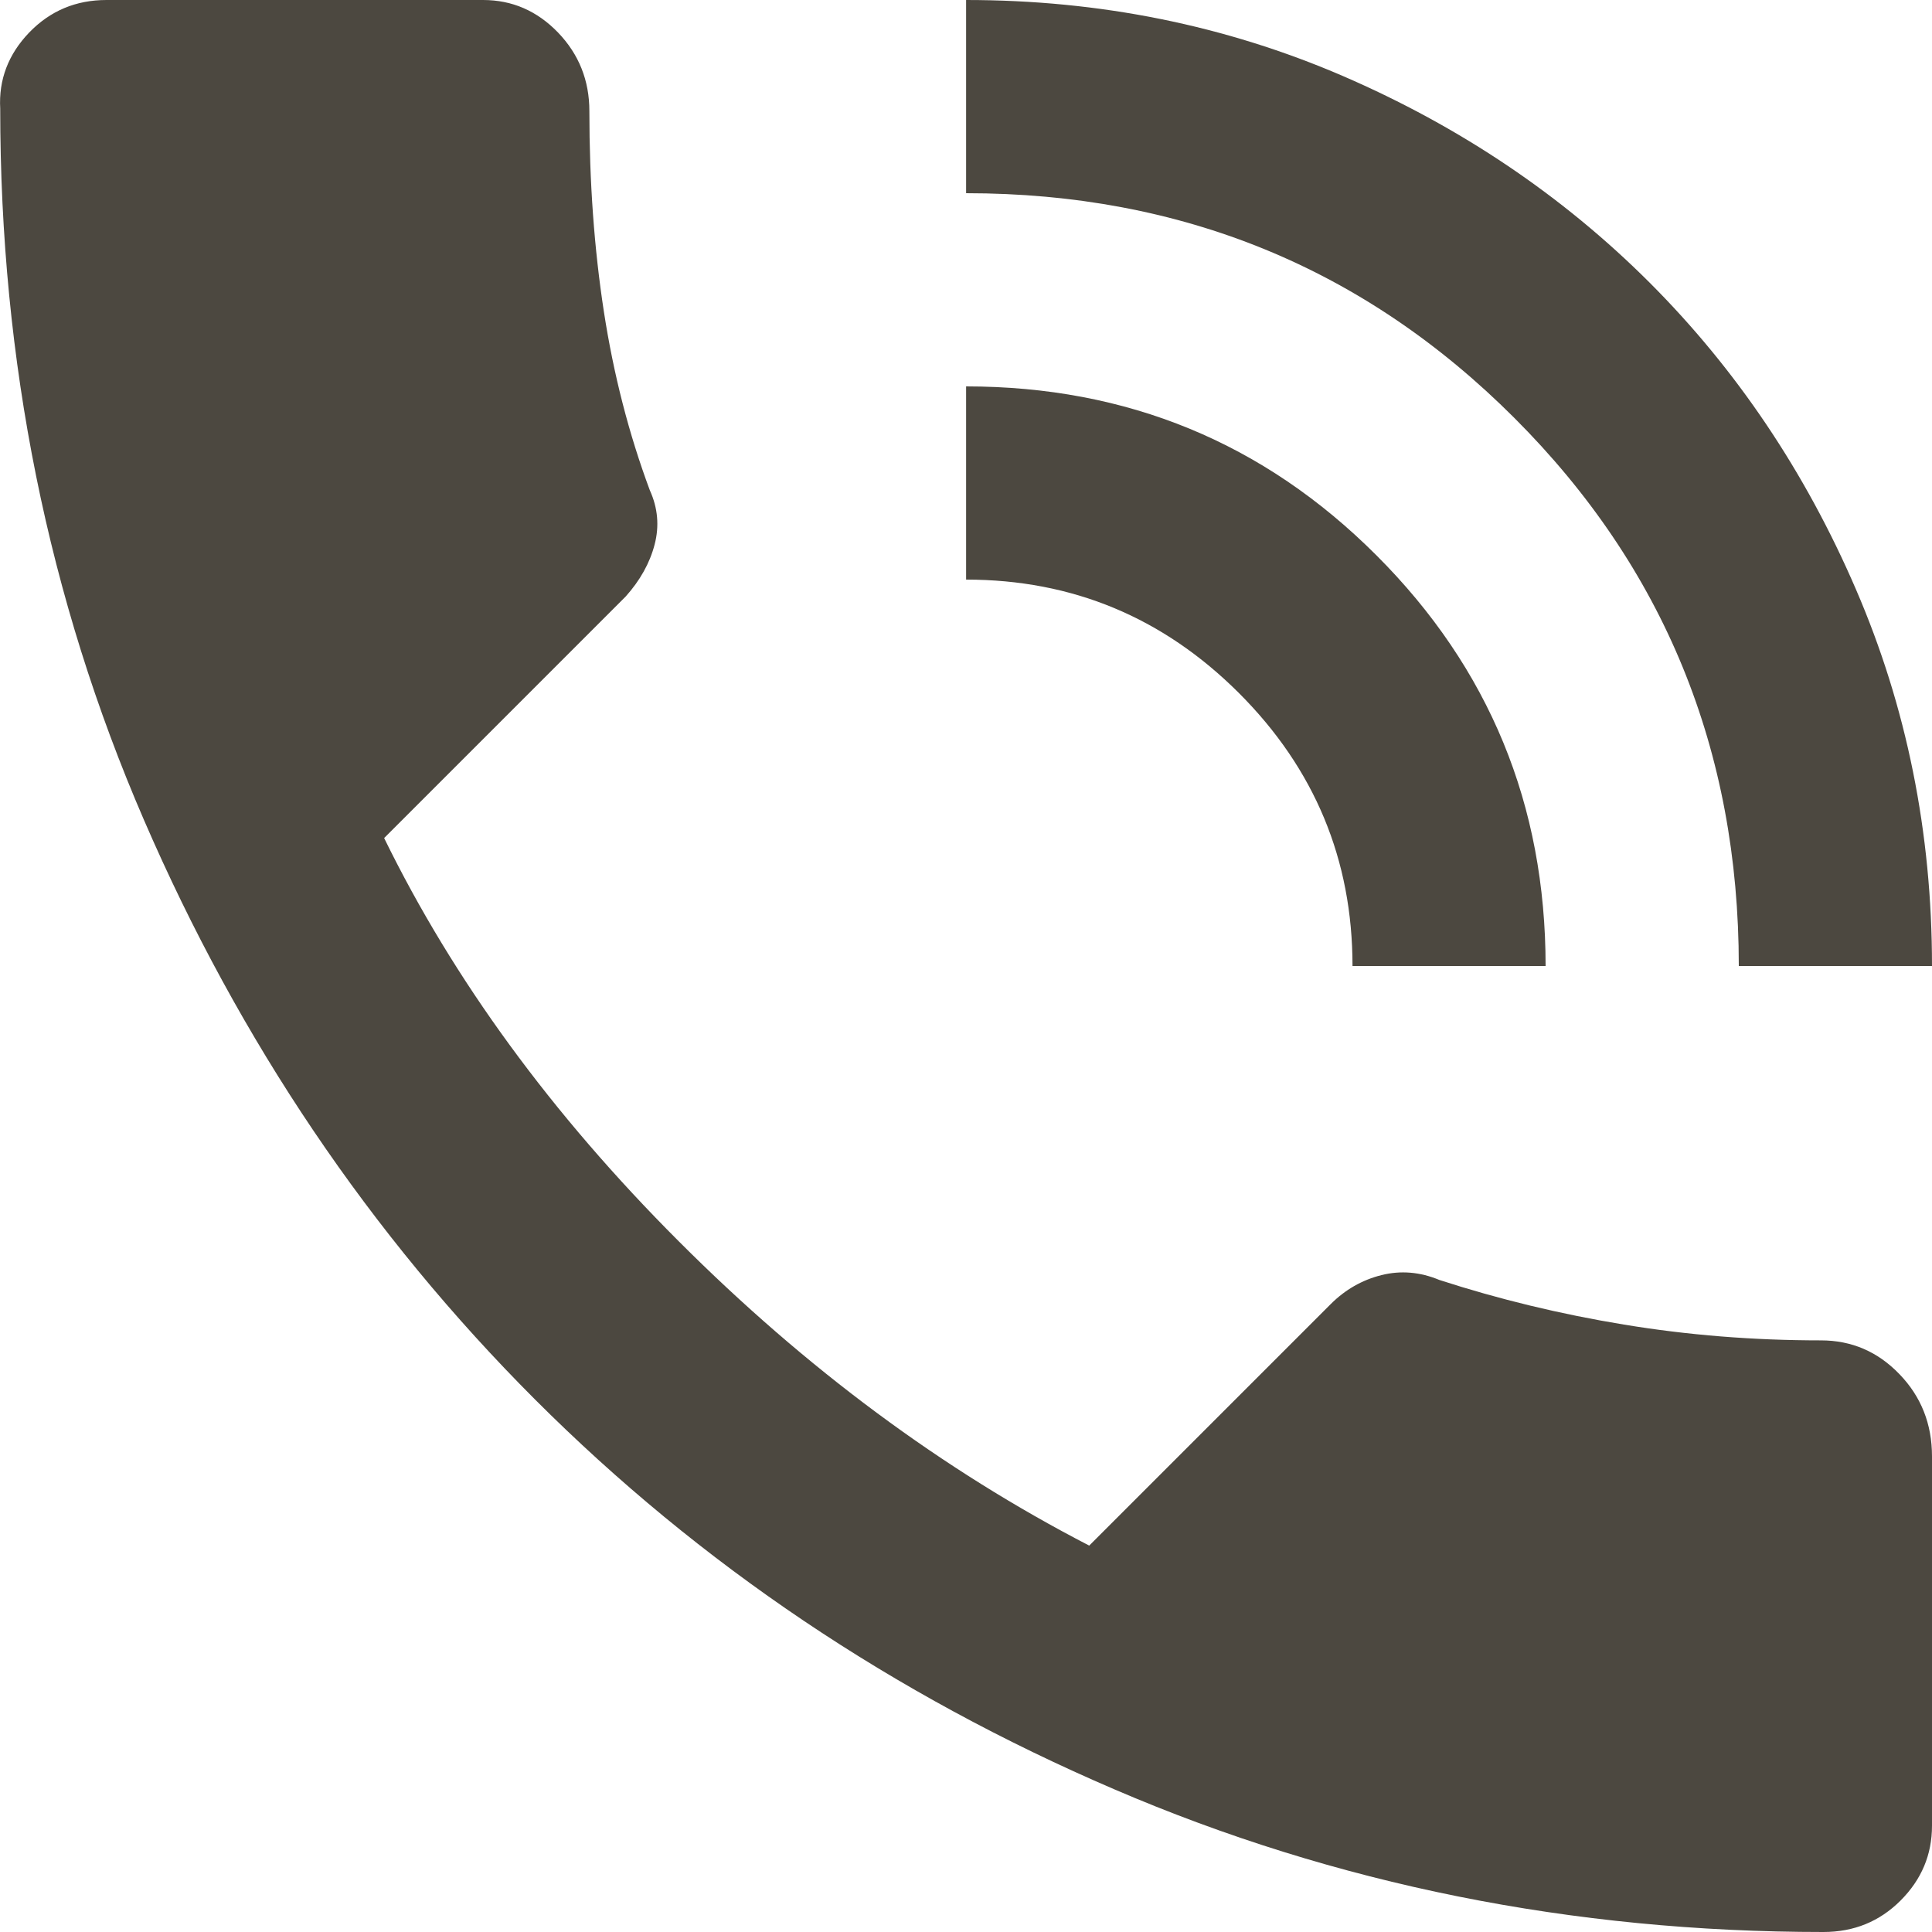
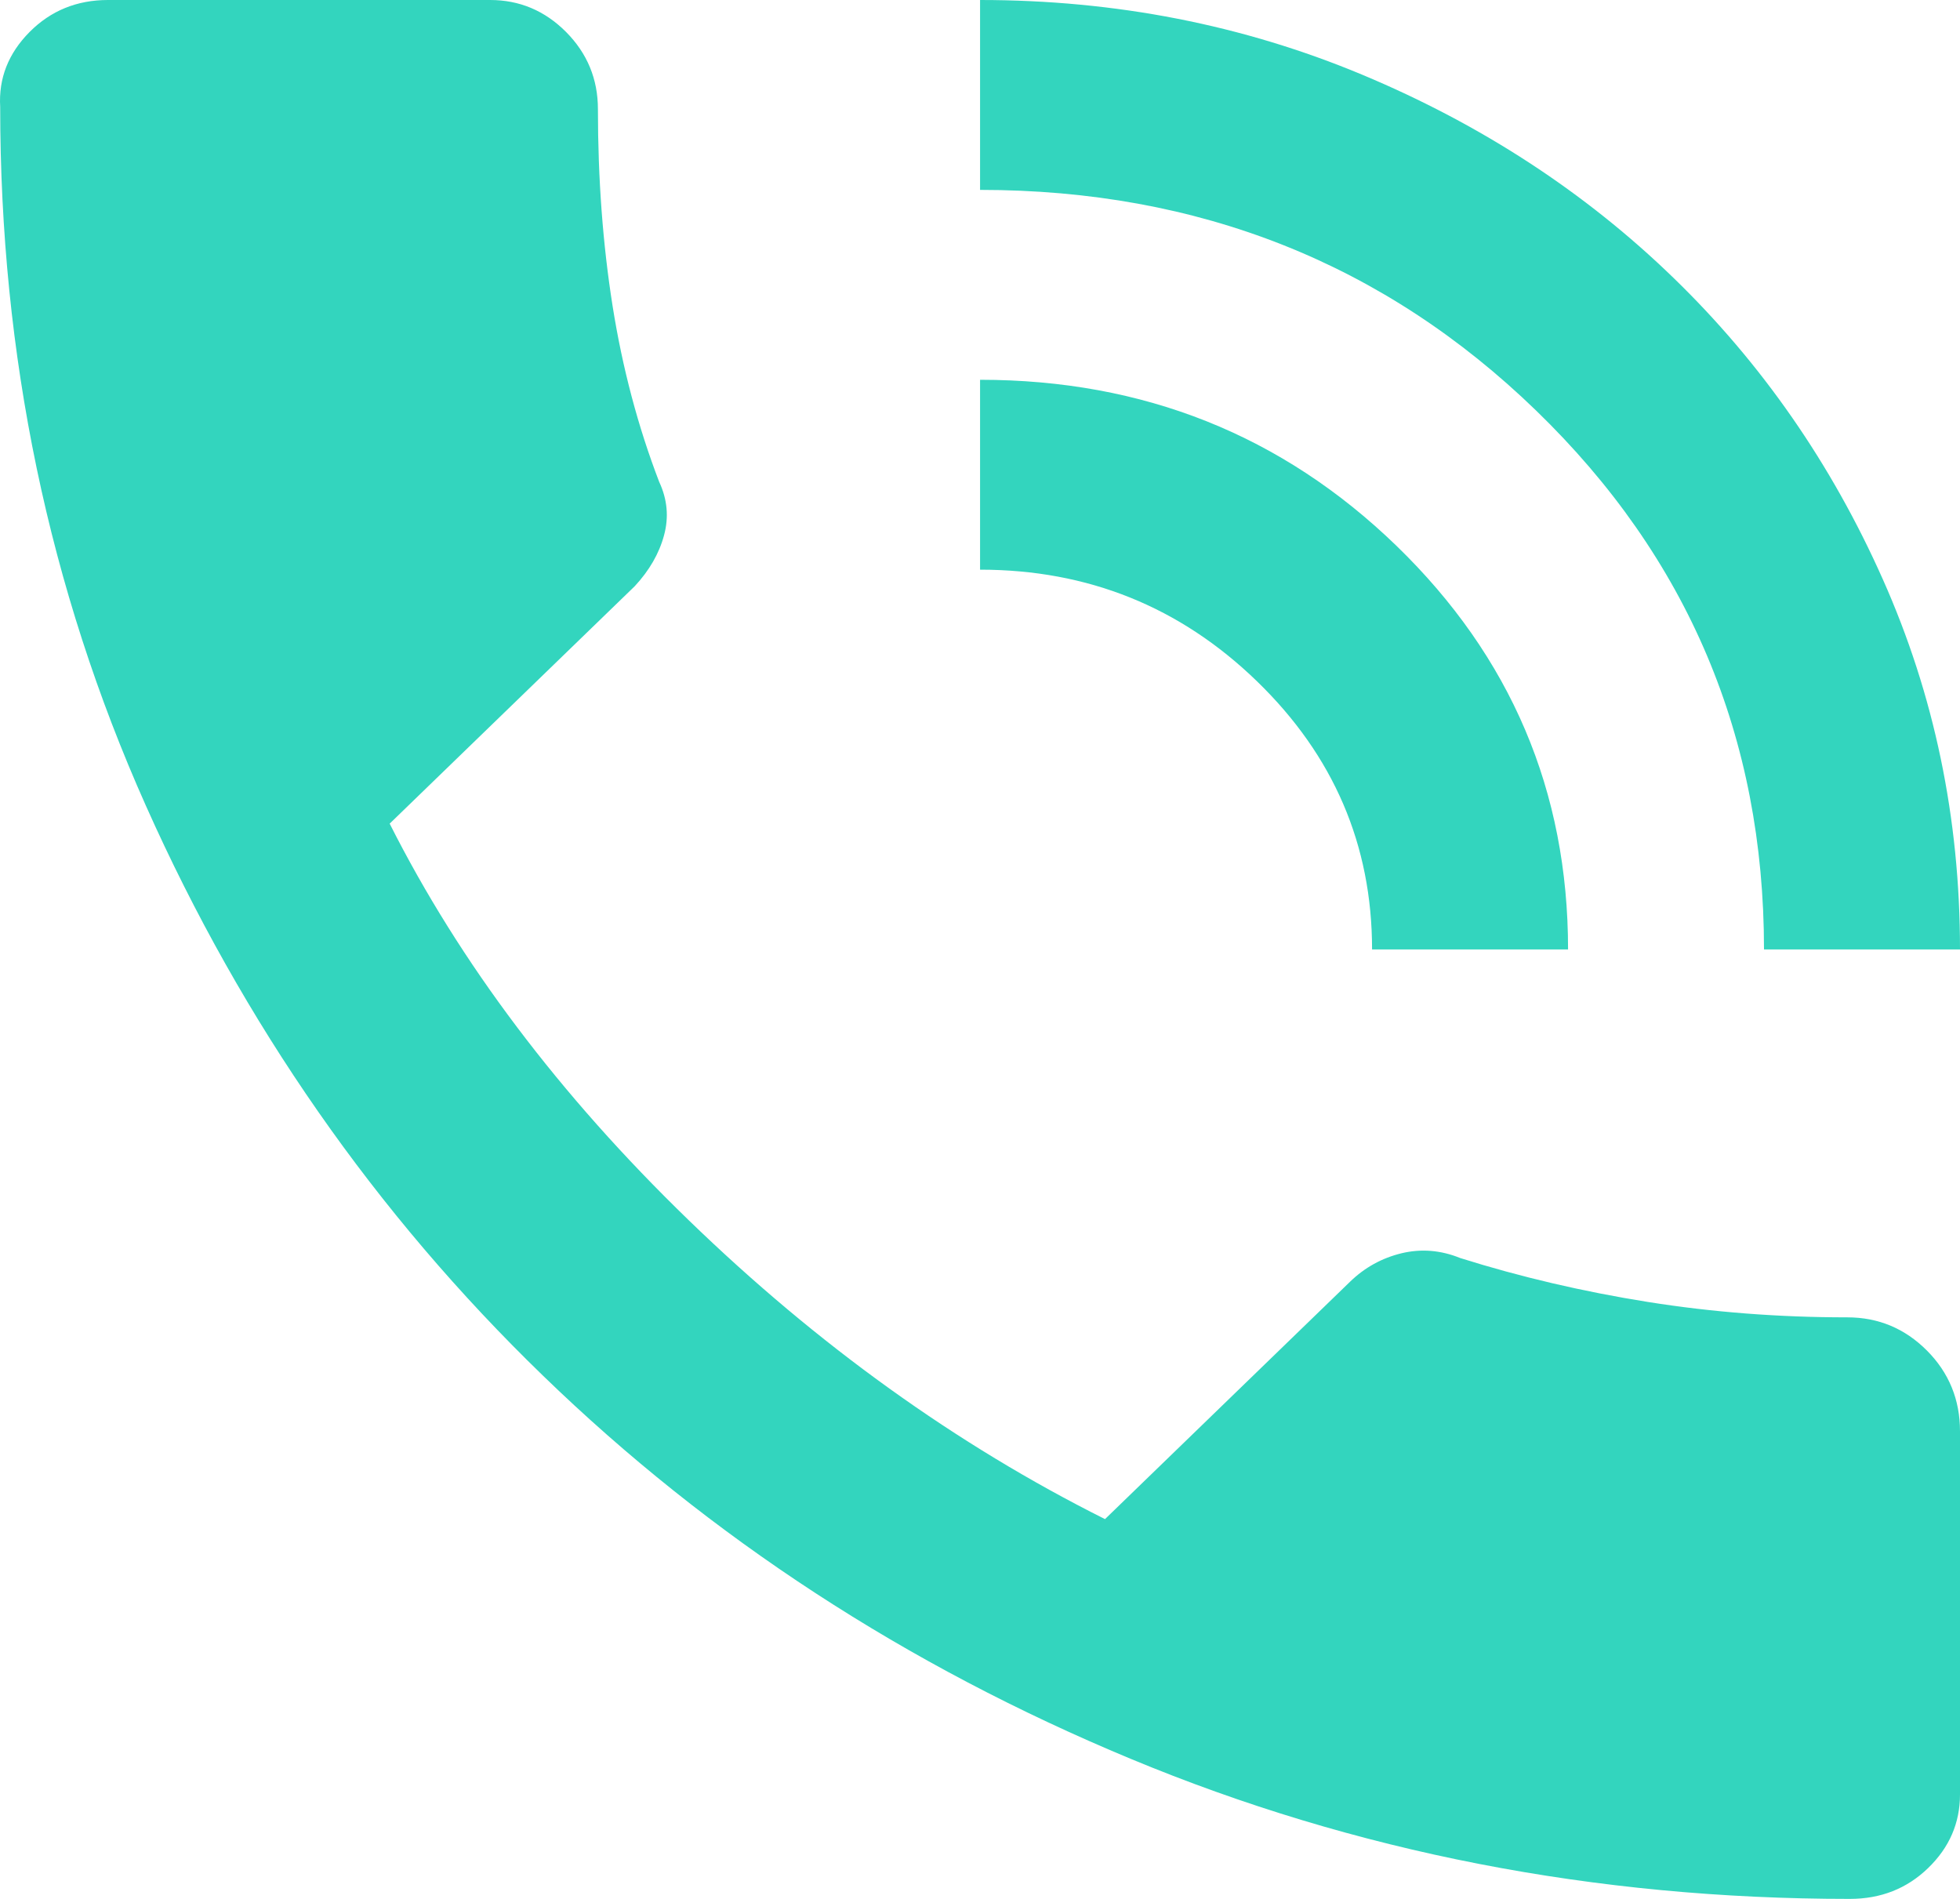
- <svg xmlns="http://www.w3.org/2000/svg" width="18" height="18" viewBox="0 0 18 18" fill="none">
-   <path d="M16.988 18C14.648 18 12.447 17.558 10.385 16.672C8.322 15.787 6.522 14.576 4.985 13.039C3.448 11.501 2.233 9.701 1.341 7.639C0.448 5.576 0.002 3.368 0.002 1.012C-0.013 0.743 0.077 0.506 0.272 0.303C0.467 0.101 0.707 0 0.992 0H4.501C4.771 0 5.004 0.101 5.199 0.303C5.394 0.506 5.491 0.75 5.491 1.035C5.491 1.695 5.536 2.317 5.626 2.902C5.716 3.487 5.859 4.043 6.054 4.567C6.129 4.732 6.144 4.901 6.099 5.073C6.054 5.246 5.964 5.407 5.829 5.558L3.579 7.808C4.224 9.127 5.139 10.38 6.324 11.565C7.508 12.75 8.783 13.695 10.148 14.4L12.398 12.15C12.533 12.015 12.691 11.925 12.87 11.88C13.05 11.835 13.23 11.85 13.41 11.925C13.965 12.105 14.539 12.244 15.131 12.341C15.724 12.439 16.335 12.488 16.965 12.488C17.25 12.488 17.494 12.592 17.697 12.803C17.899 13.012 18 13.268 18 13.568V17.01C18 17.28 17.902 17.512 17.707 17.707C17.512 17.902 17.273 18 16.988 18ZM16.2 9C16.2 6.99 15.503 5.287 14.108 3.893C12.713 2.498 11.011 1.8 9.001 1.8V0C10.246 0 11.416 0.236 12.511 0.708C13.605 1.181 14.558 1.823 15.368 2.632C16.178 3.442 16.819 4.395 17.291 5.49C17.764 6.585 18 7.755 18 9H16.2ZM12.601 9C12.601 8.01 12.248 7.162 11.543 6.457C10.838 5.753 9.991 5.4 9.001 5.4V3.6C10.501 3.6 11.776 4.125 12.825 5.175C13.875 6.225 14.4 7.5 14.4 9H12.601Z" fill="#4C4840" />
+ <svg xmlns="http://www.w3.org/2000/svg" width="32" height="31" viewBox="0 0 32 31" fill="none">
+   <path d="M30.2 31C26.041 31 22.128 30.238 18.462 28.714C14.795 27.19 11.595 25.104 8.863 22.456C6.129 19.808 3.969 16.708 2.383 13.156C0.796 9.604 0.003 5.8 0.003 1.744C-0.024 1.279 0.136 0.872 0.483 0.522C0.829 0.174 1.256 0 1.763 0H8.002C8.482 0 8.895 0.174 9.242 0.522C9.589 0.872 9.762 1.292 9.762 1.782C9.762 2.919 9.842 3.991 10.002 4.999C10.162 6.006 10.415 6.962 10.762 7.866C10.895 8.15 10.922 8.441 10.842 8.737C10.762 9.035 10.602 9.313 10.362 9.571L6.362 13.446C7.509 15.72 9.135 17.877 11.242 19.918C13.348 21.958 15.615 23.586 18.041 24.8L22.041 20.925C22.281 20.692 22.561 20.538 22.881 20.46C23.201 20.383 23.521 20.408 23.841 20.538C24.827 20.848 25.847 21.086 26.9 21.254C27.953 21.422 29.04 21.506 30.16 21.506C30.667 21.506 31.1 21.687 31.461 22.049C31.82 22.41 32 22.85 32 23.366V29.295C32 29.76 31.827 30.16 31.48 30.496C31.133 30.832 30.707 31 30.2 31ZM28.8 15.5C28.8 12.038 27.56 9.106 25.081 6.704C22.601 4.301 19.574 3.1 16.001 3.1V0C18.215 0 20.294 0.407 22.241 1.22C24.187 2.034 25.881 3.139 27.32 4.534C28.76 5.929 29.9 7.569 30.739 9.455C31.58 11.341 32 13.356 32 15.5H28.8ZM22.401 15.5C22.401 13.795 21.774 12.335 20.521 11.121C19.268 9.907 17.761 9.3 16.001 9.3V6.2C18.668 6.2 20.934 7.104 22.801 8.912C24.667 10.721 25.601 12.917 25.601 15.5H22.401Z" fill="#33D5BE" />
</svg>
